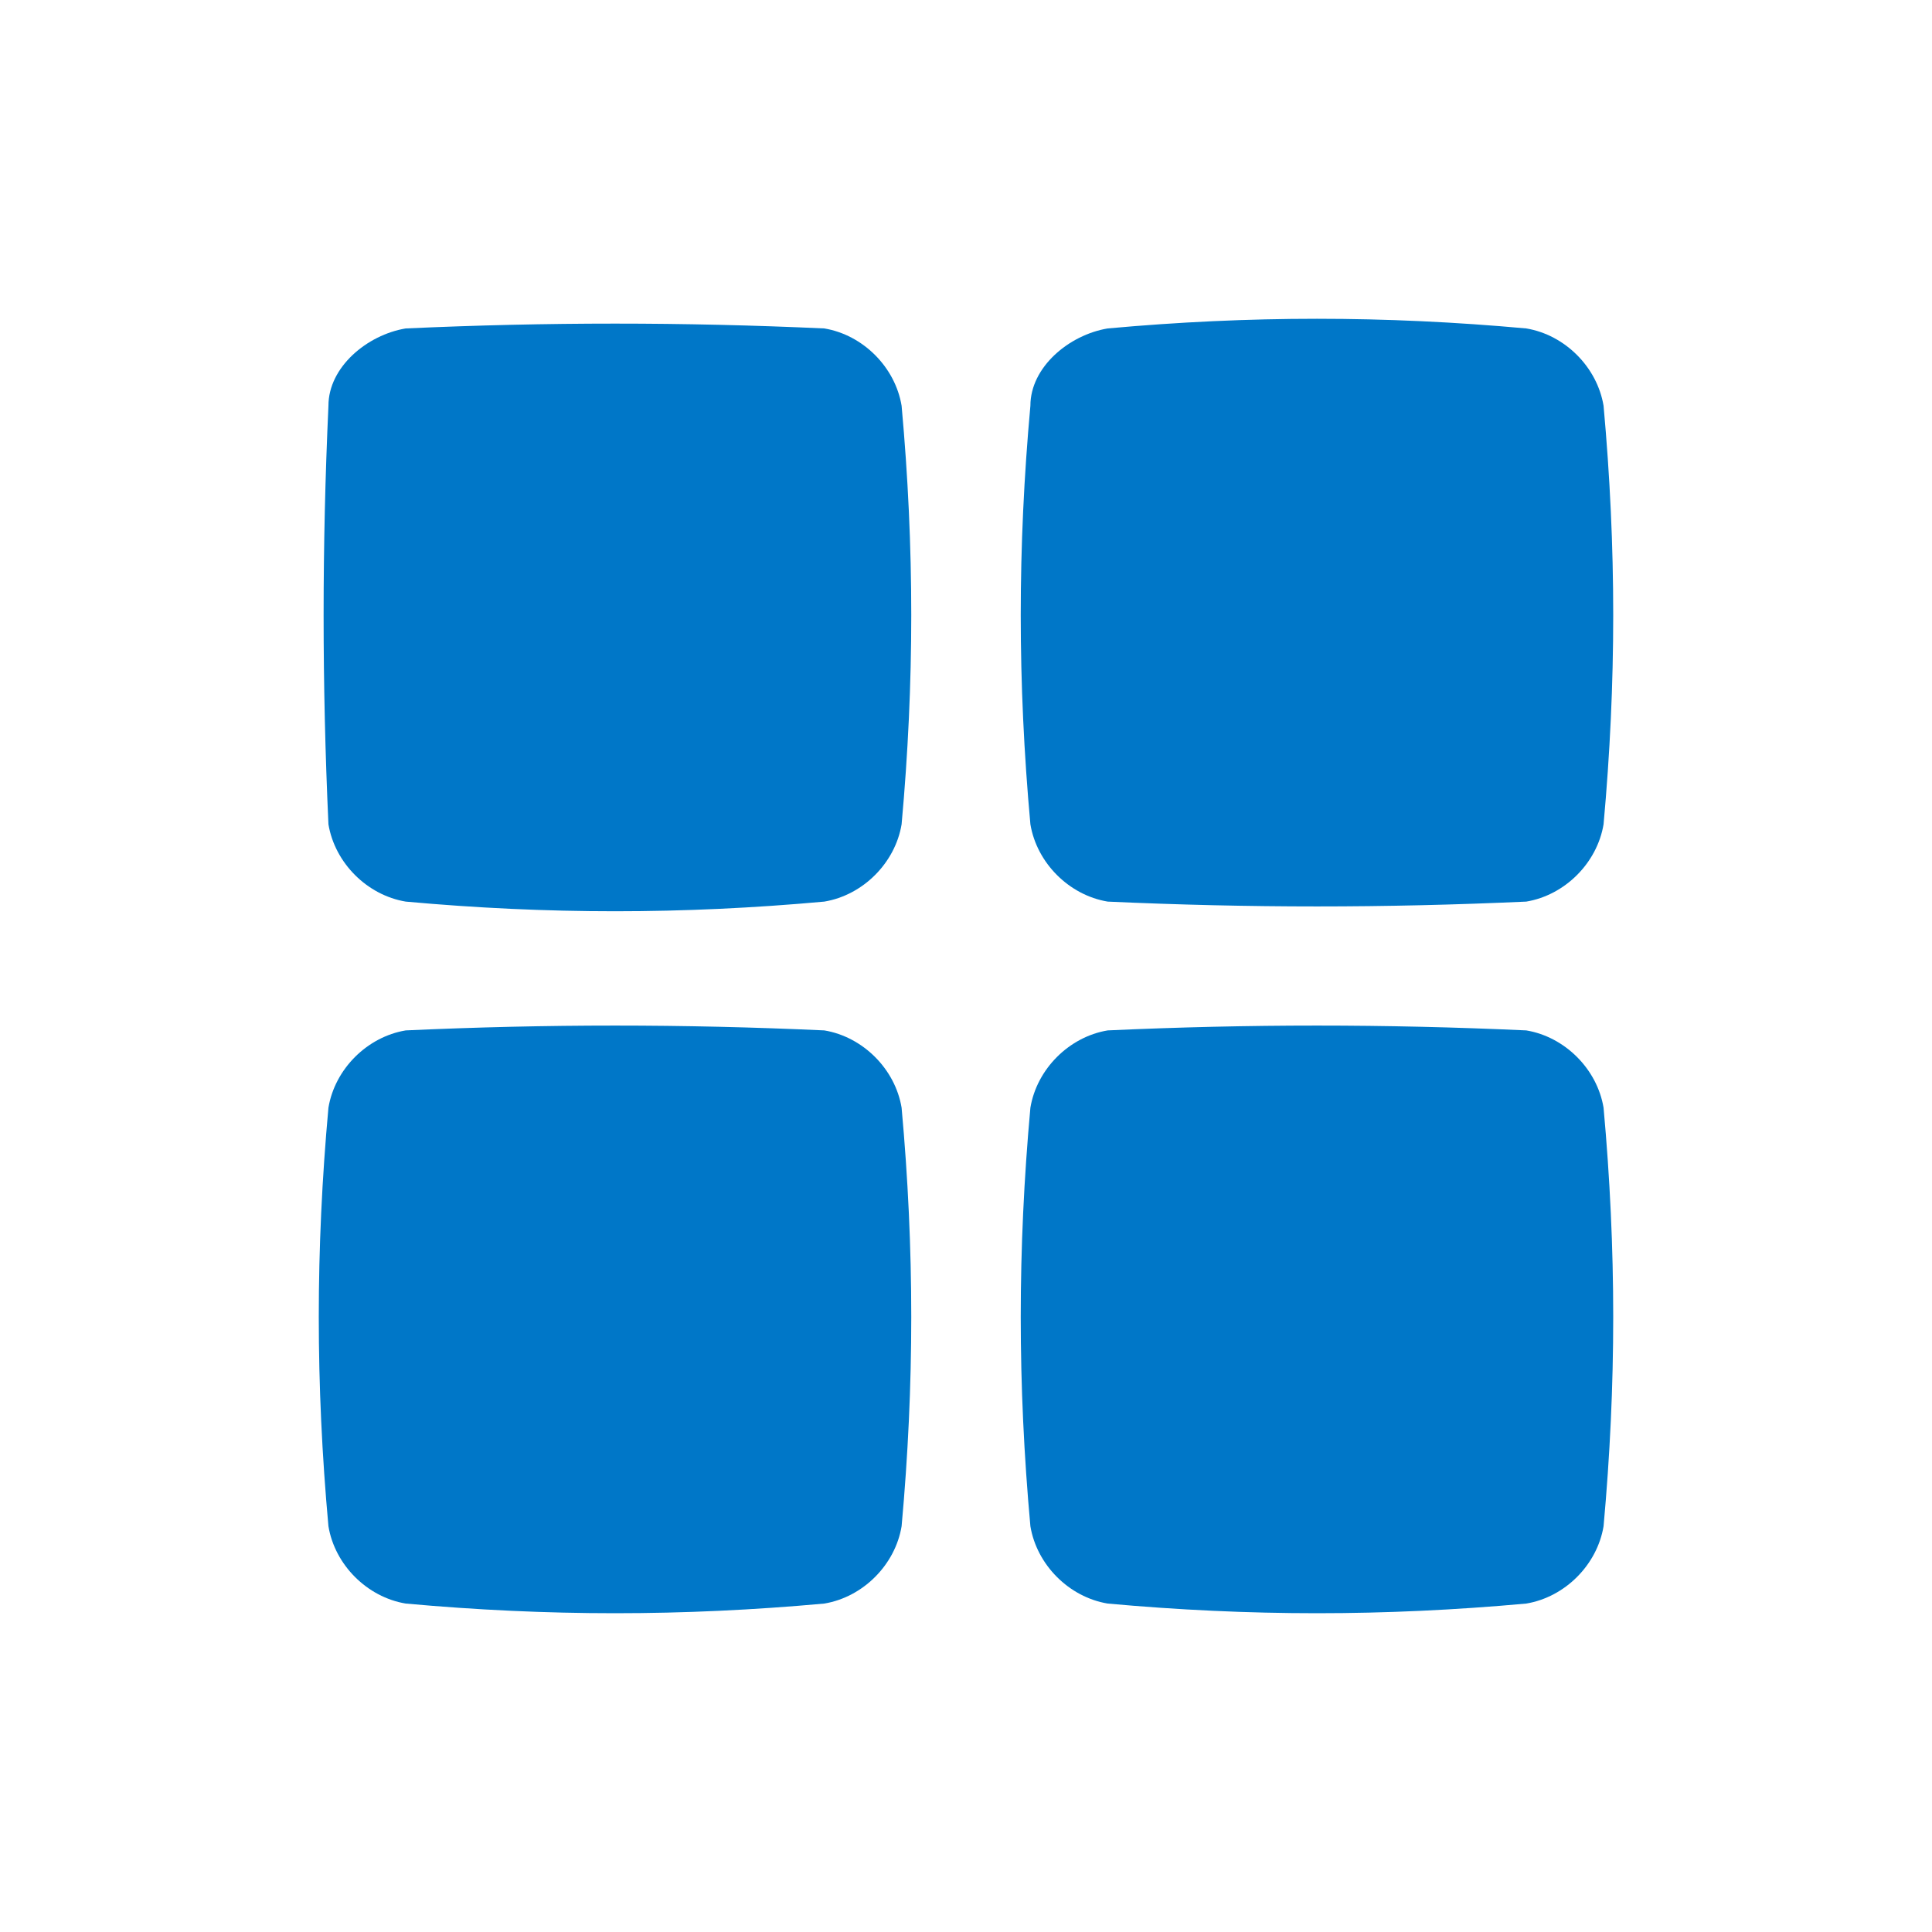
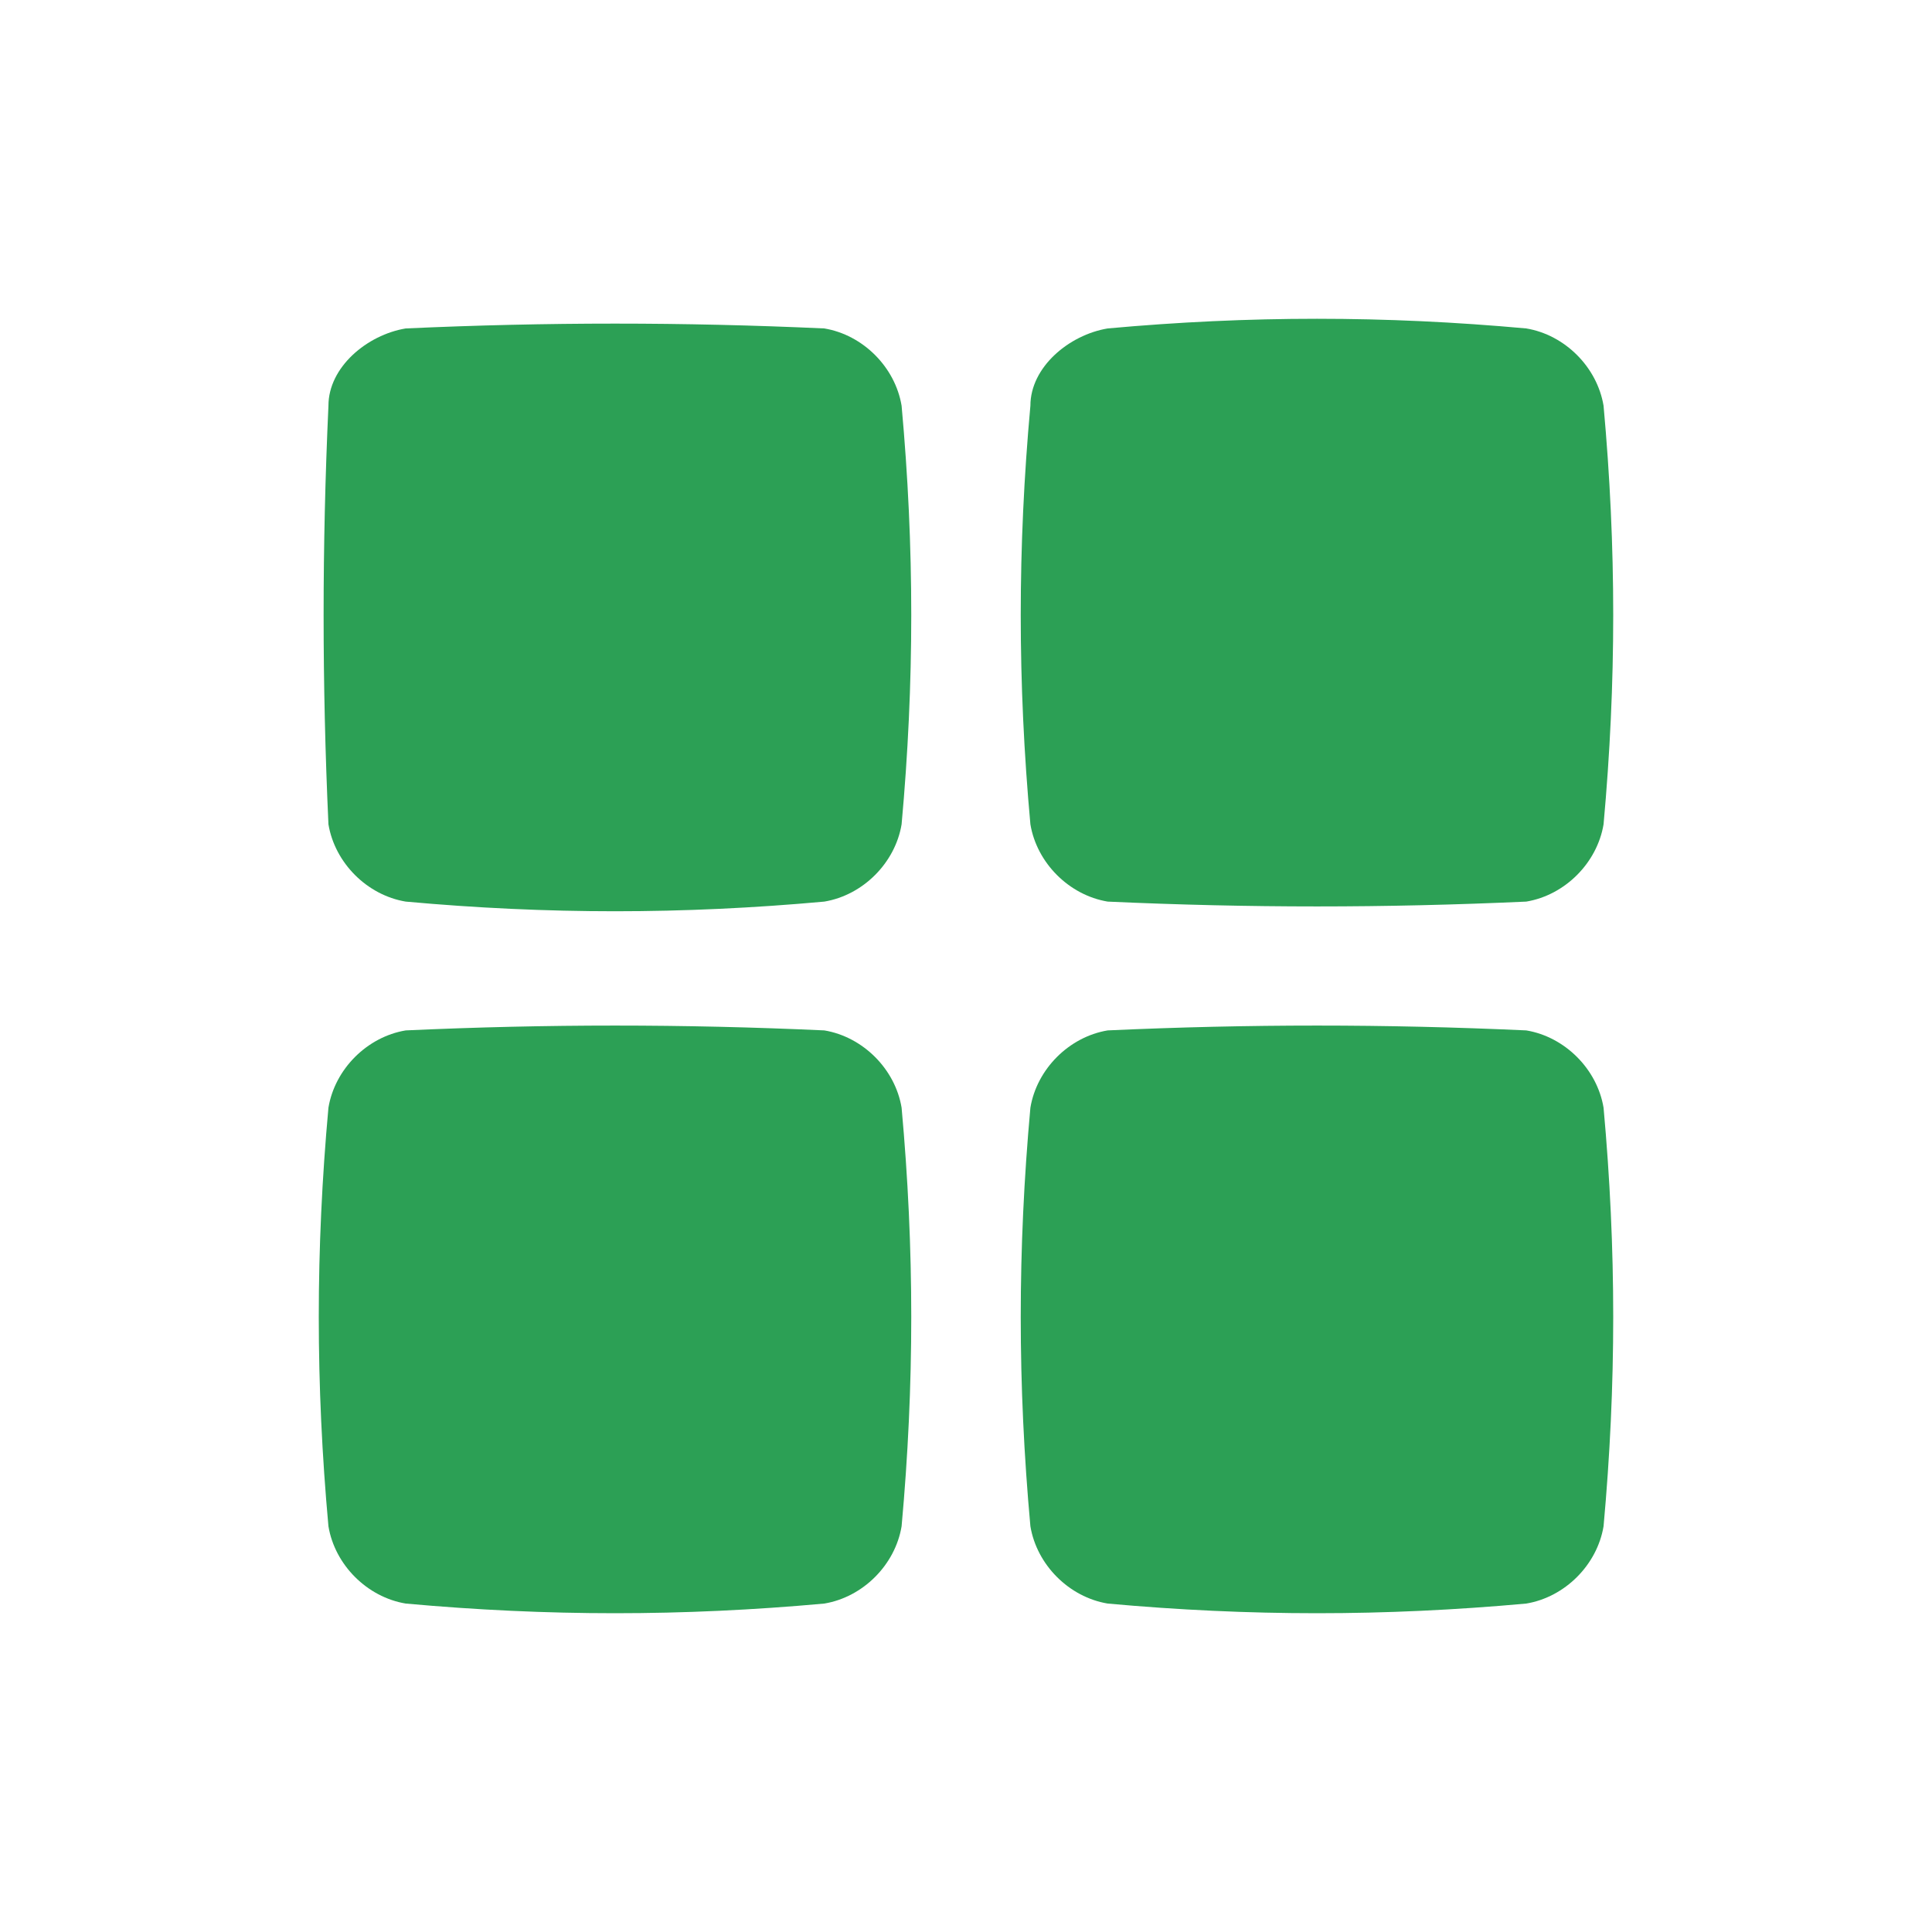
<svg xmlns="http://www.w3.org/2000/svg" viewBox="0 0 30 30" width="30" height="30">
-   <path fill="#0077C8" d="M12.8 5.1c.6.1 1.1.6 1.2 1.2.2 2.2.2 4.3 0 6.5-.1.6-.6 1.1-1.2 1.2-2.2.2-4.3.2-6.5 0-.6-.1-1.1-.6-1.2-1.2-.1-2.2-.1-4.3 0-6.5 0-.6.6-1.1 1.2-1.2 2.2-.1 4.3-.1 6.5 0zm4.4 8.9c-.6-.1-1.1-.6-1.2-1.2-.2-2.2-.2-4.3 0-6.5 0-.6.6-1.1 1.2-1.2 2.2-.2 4.3-.2 6.5 0 .6.1 1.1.6 1.2 1.2.2 2.2.2 4.3 0 6.5-.1.6-.6 1.1-1.2 1.2-2.2.1-4.3.1-6.5 0zm-4.4 2c.6.1 1.1.6 1.2 1.2.2 2.2.2 4.3 0 6.5-.1.6-.6 1.1-1.2 1.2-2.2.2-4.3.2-6.5 0-.6-.1-1.1-.6-1.2-1.2-.2-2.2-.2-4.3 0-6.5.1-.6.6-1.1 1.2-1.2 2.2-.1 4.3-.1 6.5 0zm10.9 0c.6.1 1.1.6 1.2 1.2.2 2.2.2 4.3 0 6.5-.1.6-.6 1.1-1.2 1.2-2.2.2-4.3.2-6.5 0-.6-.1-1.1-.6-1.2-1.2-.2-2.2-.2-4.3 0-6.5.1-.6.6-1.1 1.2-1.2 2.2-.1 4.3-.1 6.5 0z" />
+   <path fill="#2CA055" d="M12.8 5.1c.6.1 1.1.6 1.2 1.2.2 2.2.2 4.3 0 6.5-.1.6-.6 1.1-1.2 1.2-2.2.2-4.3.2-6.5 0-.6-.1-1.1-.6-1.2-1.2-.1-2.2-.1-4.3 0-6.5 0-.6.6-1.1 1.2-1.2 2.2-.1 4.3-.1 6.5 0zm4.4 8.9c-.6-.1-1.1-.6-1.2-1.2-.2-2.2-.2-4.3 0-6.5 0-.6.6-1.1 1.2-1.2 2.2-.2 4.3-.2 6.5 0 .6.1 1.1.6 1.2 1.2.2 2.2.2 4.3 0 6.5-.1.6-.6 1.1-1.2 1.2-2.2.1-4.3.1-6.5 0zm-4.4 2c.6.1 1.1.6 1.2 1.2.2 2.2.2 4.3 0 6.5-.1.6-.6 1.1-1.2 1.2-2.2.2-4.3.2-6.5 0-.6-.1-1.1-.6-1.2-1.2-.2-2.2-.2-4.3 0-6.5.1-.6.6-1.1 1.2-1.2 2.2-.1 4.3-.1 6.5 0zm10.9 0c.6.1 1.1.6 1.2 1.2.2 2.2.2 4.3 0 6.5-.1.6-.6 1.1-1.2 1.2-2.2.2-4.3.2-6.5 0-.6-.1-1.1-.6-1.2-1.2-.2-2.2-.2-4.3 0-6.5.1-.6.6-1.1 1.2-1.2 2.2-.1 4.3-.1 6.5 0z" />
</svg>
